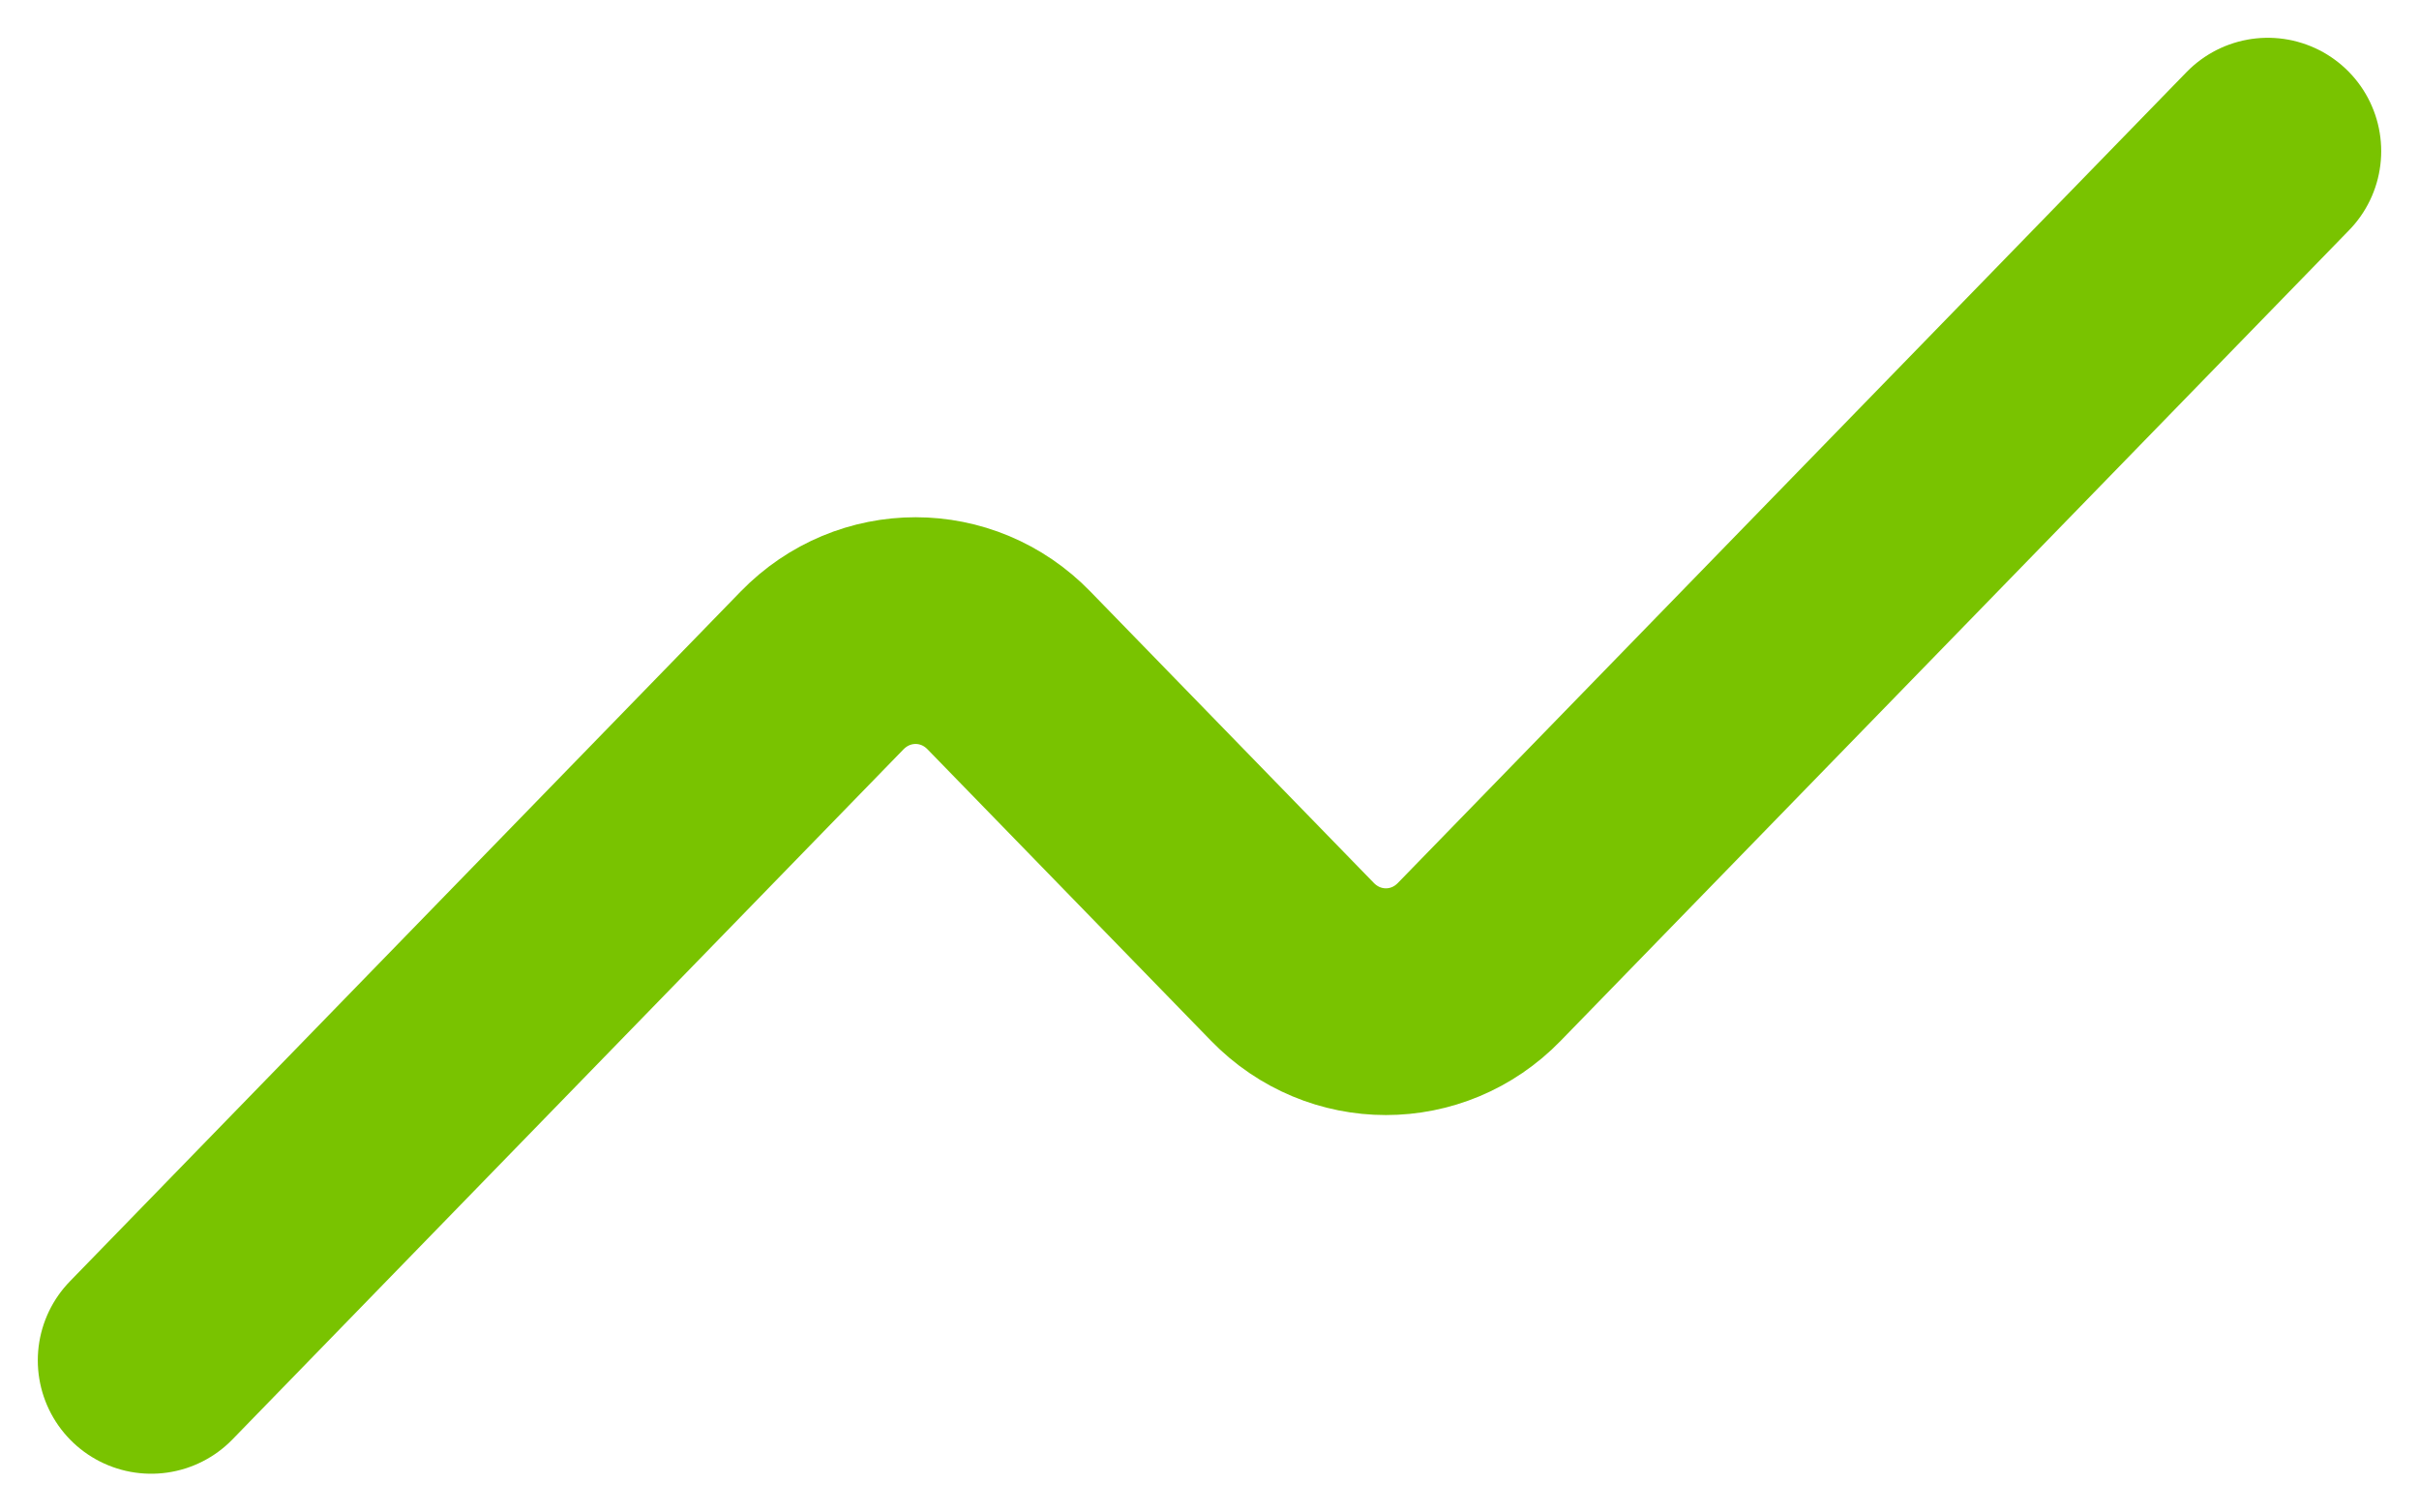
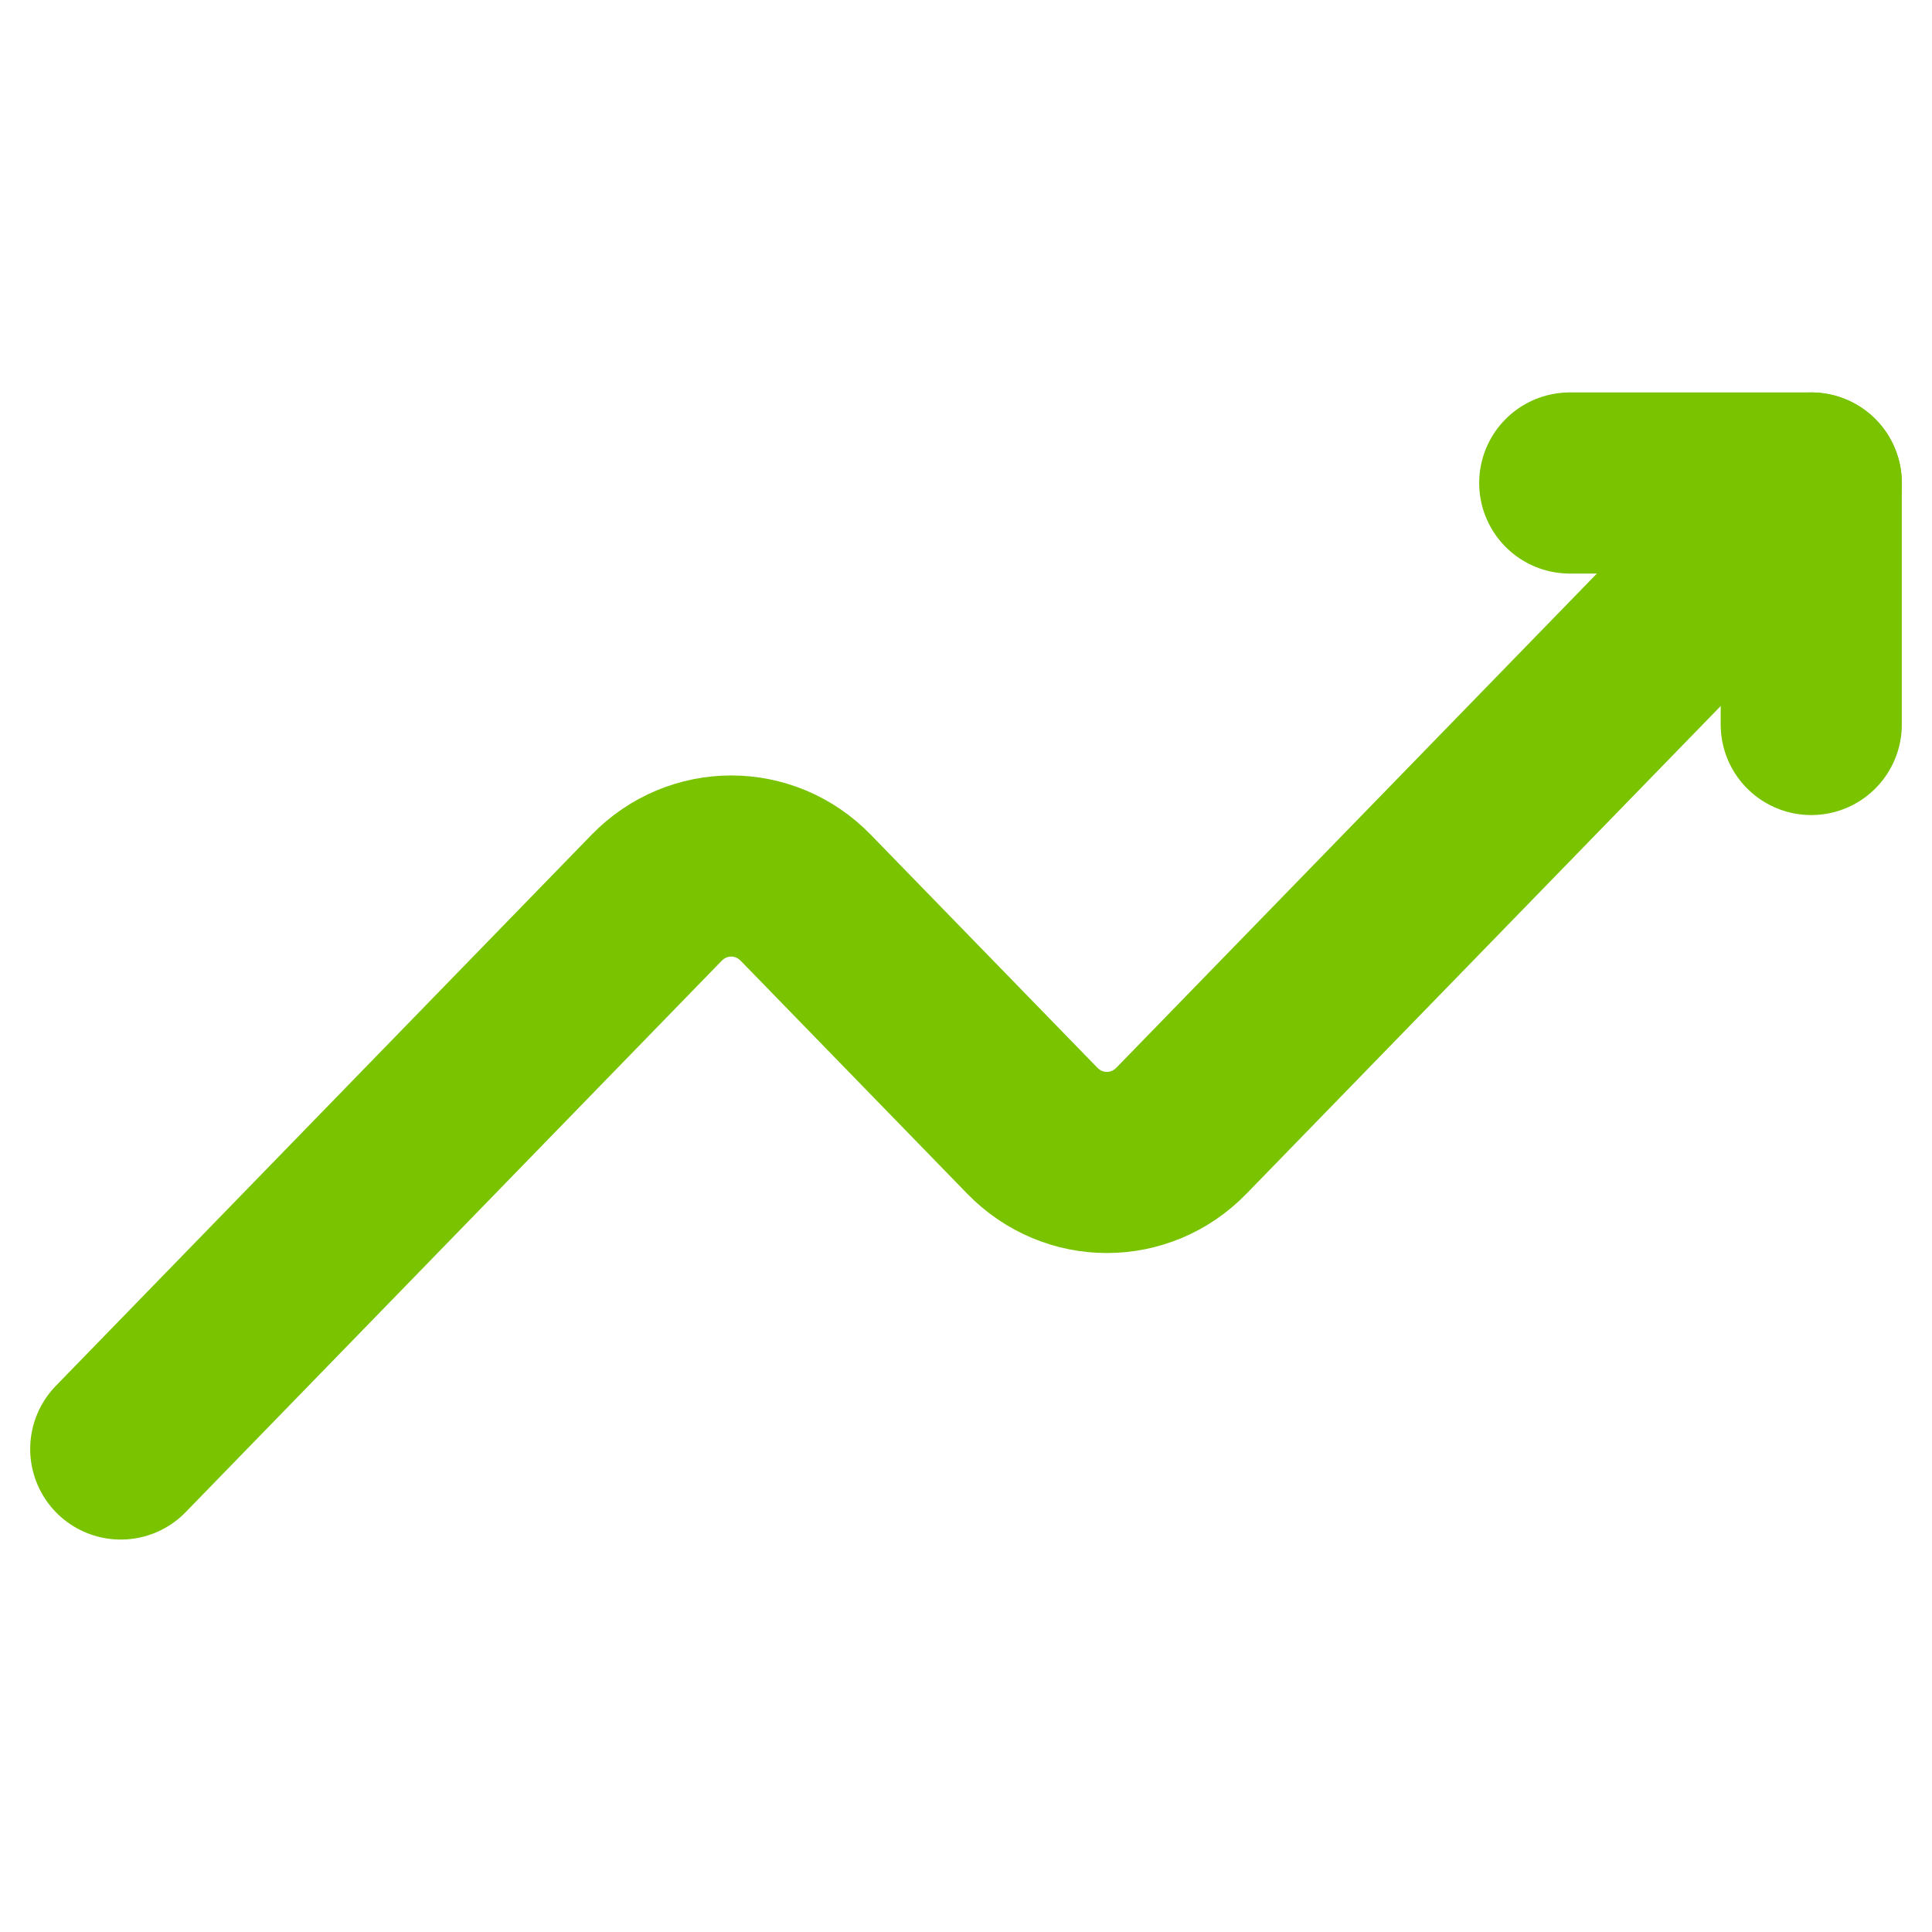
- <svg xmlns="http://www.w3.org/2000/svg" width="16" height="10" viewBox="0 0 16 10" fill="none">
-   <path d="M1 9L5.437 4.436C5.779 4.084 6.333 4.084 6.674 4.436L8.548 6.363C8.89 6.715 9.444 6.715 9.785 6.363L15 1" stroke="#79C300" stroke-width="1.5" stroke-linecap="round" stroke-linejoin="round" />
+ <svg xmlns="http://www.w3.org/2000/svg" width="16" height="16" viewBox="0 0 16 16" fill="none">
+   <path d="M1 12L5.437 7.436C5.779 7.084 6.333 7.084 6.674 7.436L8.548 9.363C8.89 9.715 9.444 9.715 9.785 9.363L15 4" stroke="#79C300" stroke-width="1.5" stroke-linecap="round" stroke-linejoin="round" />
+   <path d="M13 4H15V6" stroke="#79C300" stroke-width="1.5" stroke-linecap="round" stroke-linejoin="round" />
</svg>
